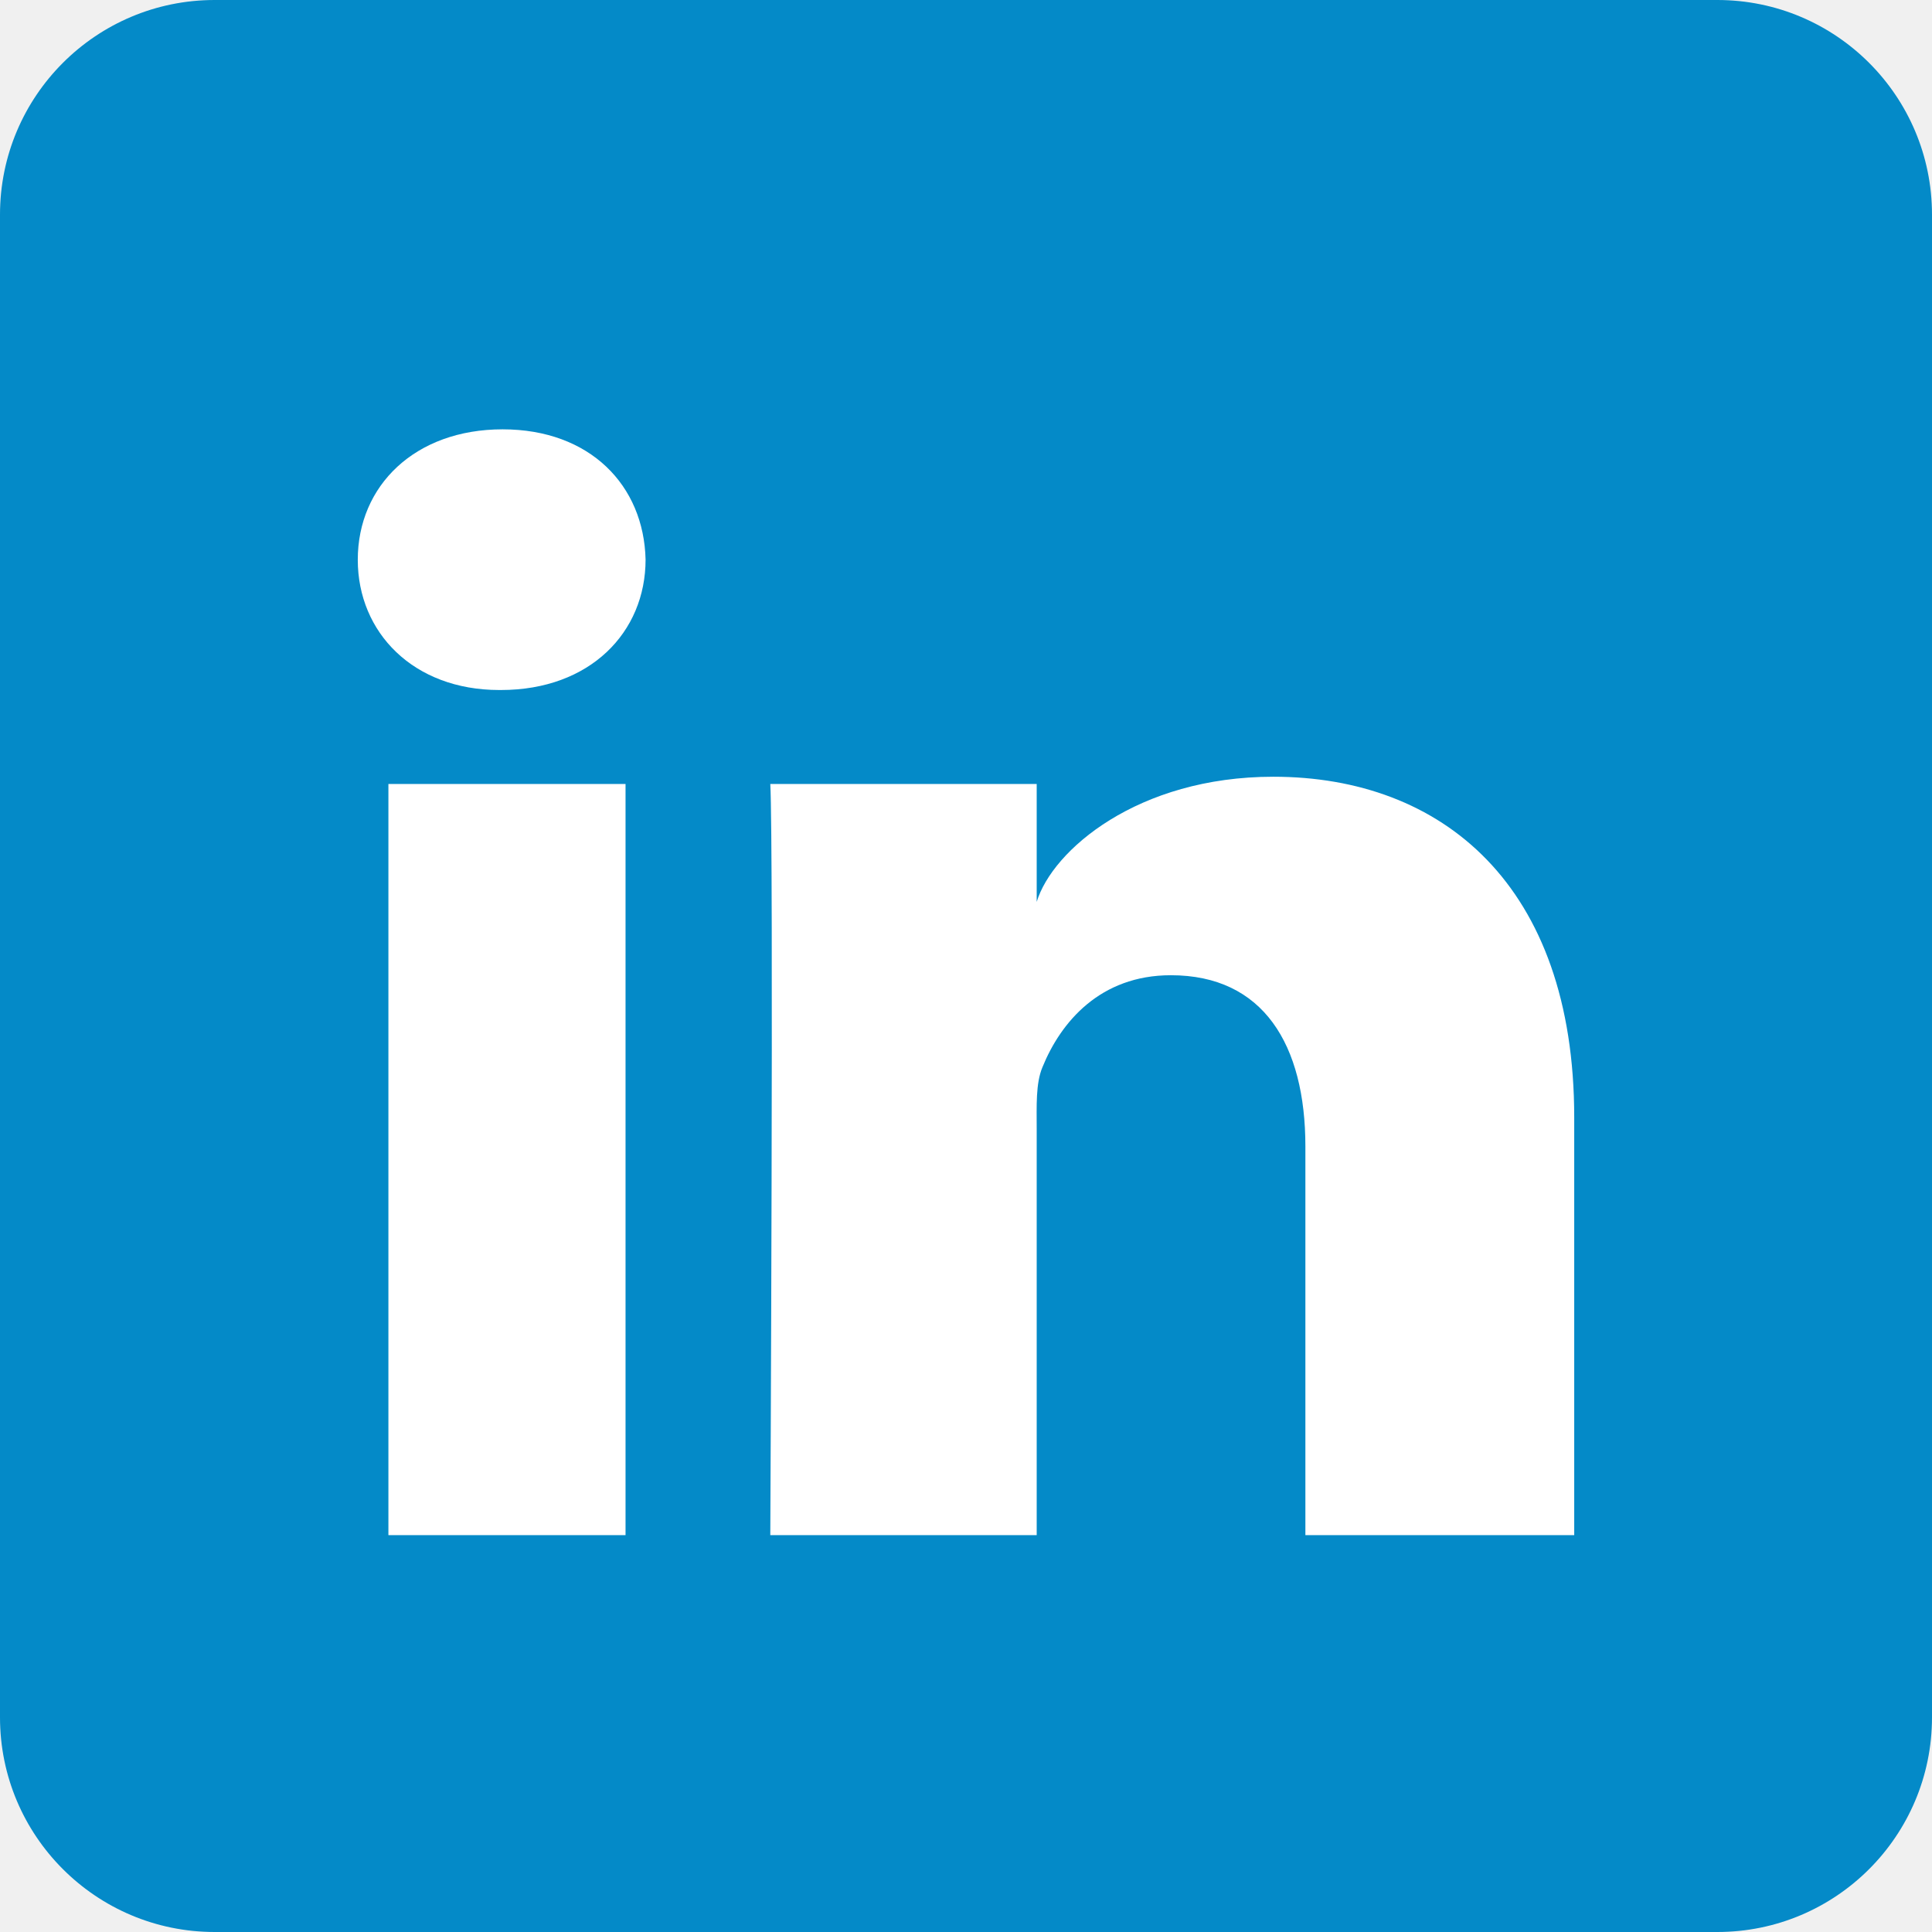
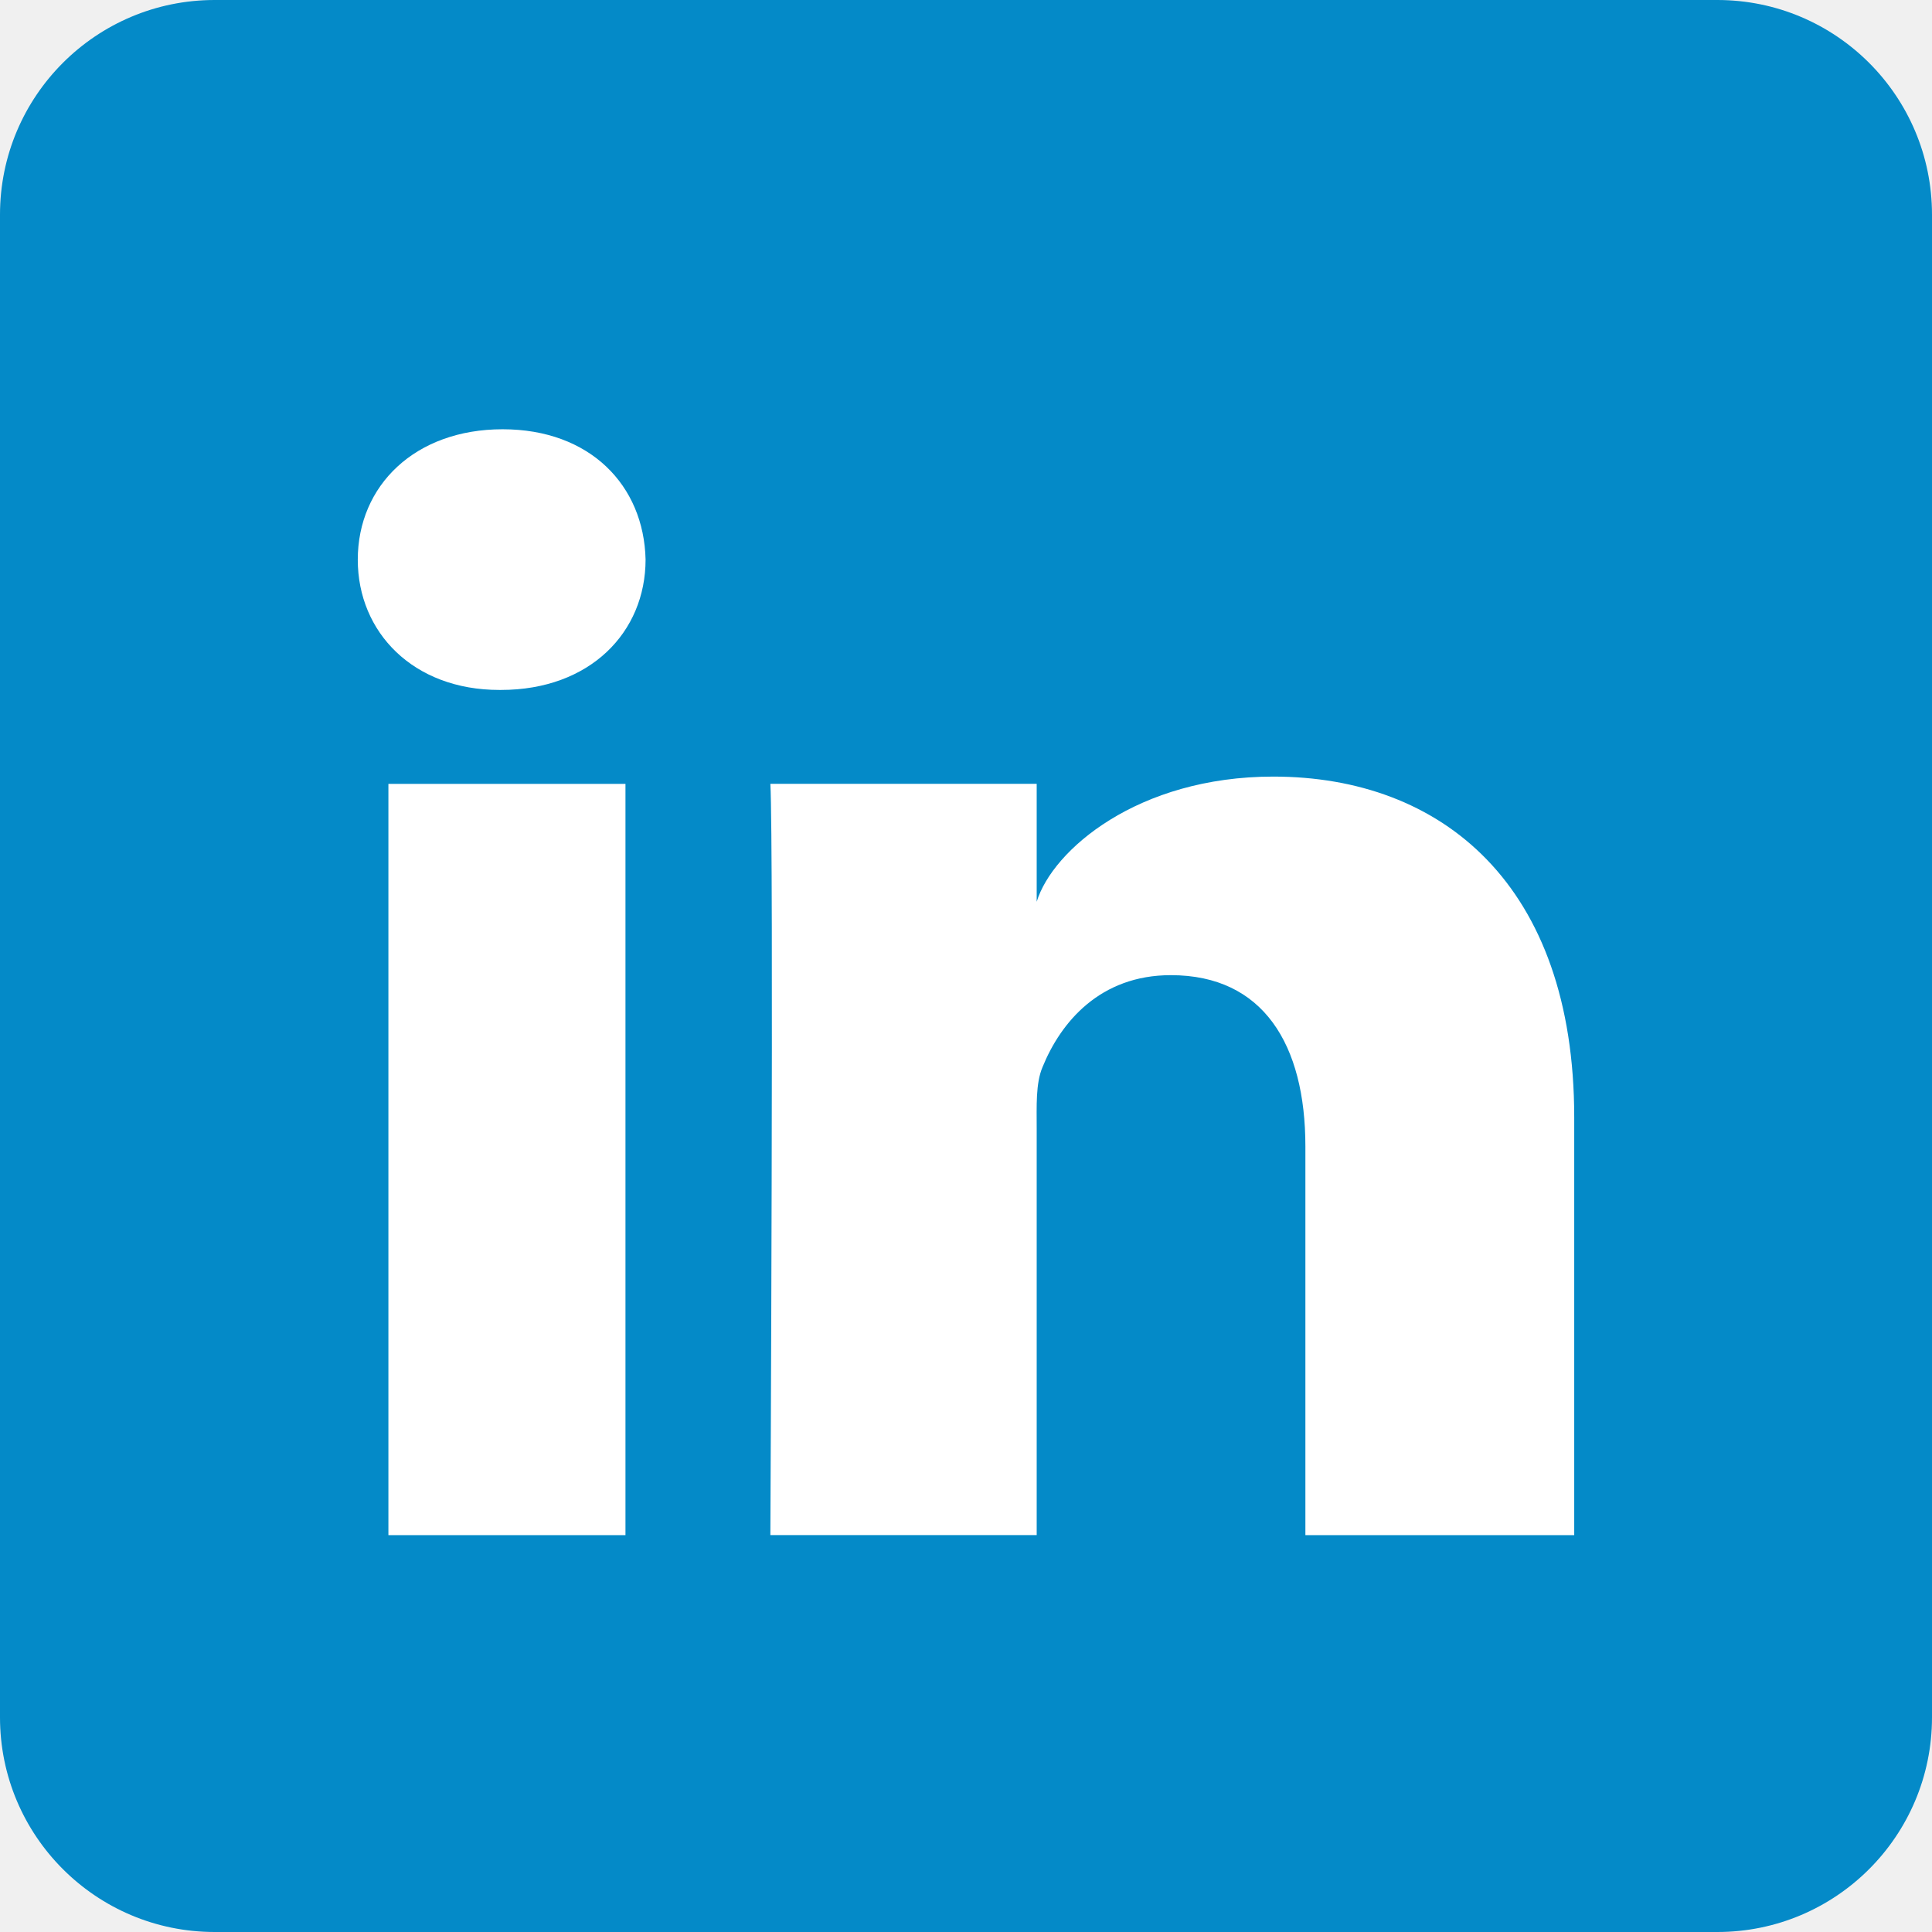
- <svg xmlns="http://www.w3.org/2000/svg" width="27" height="27" viewBox="0 0 27 27" fill="none">
-   <rect width="27" height="27" rx="3" fill="#048AC8" />
-   <path fill-rule="evenodd" clip-rule="evenodd" d="M22 21.454H18.243V16.022C18.243 14.6 17.655 13.629 16.363 13.629C15.374 13.629 14.824 14.284 14.568 14.915C14.473 15.142 14.488 15.458 14.488 15.773V21.454H10.765C10.765 21.454 10.813 11.831 10.765 10.956H14.488V12.604C14.707 11.883 15.897 10.855 17.795 10.855C20.15 10.855 22 12.365 22 15.617V21.454ZM7.001 9.643H6.977C5.778 9.643 5 8.84 5 7.823C5 6.786 5.801 6 7.024 6C8.246 6 8.998 6.784 9.022 7.82C9.022 8.837 8.246 9.643 7.001 9.643ZM5.428 10.956H8.742V21.454H5.428V10.956Z" fill="white" />
+ <svg xmlns="http://www.w3.org/2000/svg" fill="none" height="27" viewBox="0 0 27 27" width="27">
+   <rect fill="#048ac8" height="27" rx="3" width="27" />
+   <path clip-rule="evenodd" d="m22 21.454h-3.757v-5.433c0-1.422-.588-2.393-1.88-2.393-.989 0-1.538.655-1.794 1.286-.096.227-.081.542-.081.858v5.681h-3.722s.048-9.624 0-10.499h3.722v1.648c.22-.72 1.409-1.749 3.307-1.749 2.355 0 4.205 1.51 4.205 4.762zm-14.999-11.812h-.024c-1.199 0-1.977-.803-1.977-1.82 0-1.037.801-1.823 2.024-1.823 1.222 0 1.974.784 1.998 1.82 0 1.017-.776 1.823-2.021 1.823zm-1.573 1.313h3.313v10.499h-3.313z" fill="#fff" fill-rule="evenodd" />
</svg>
